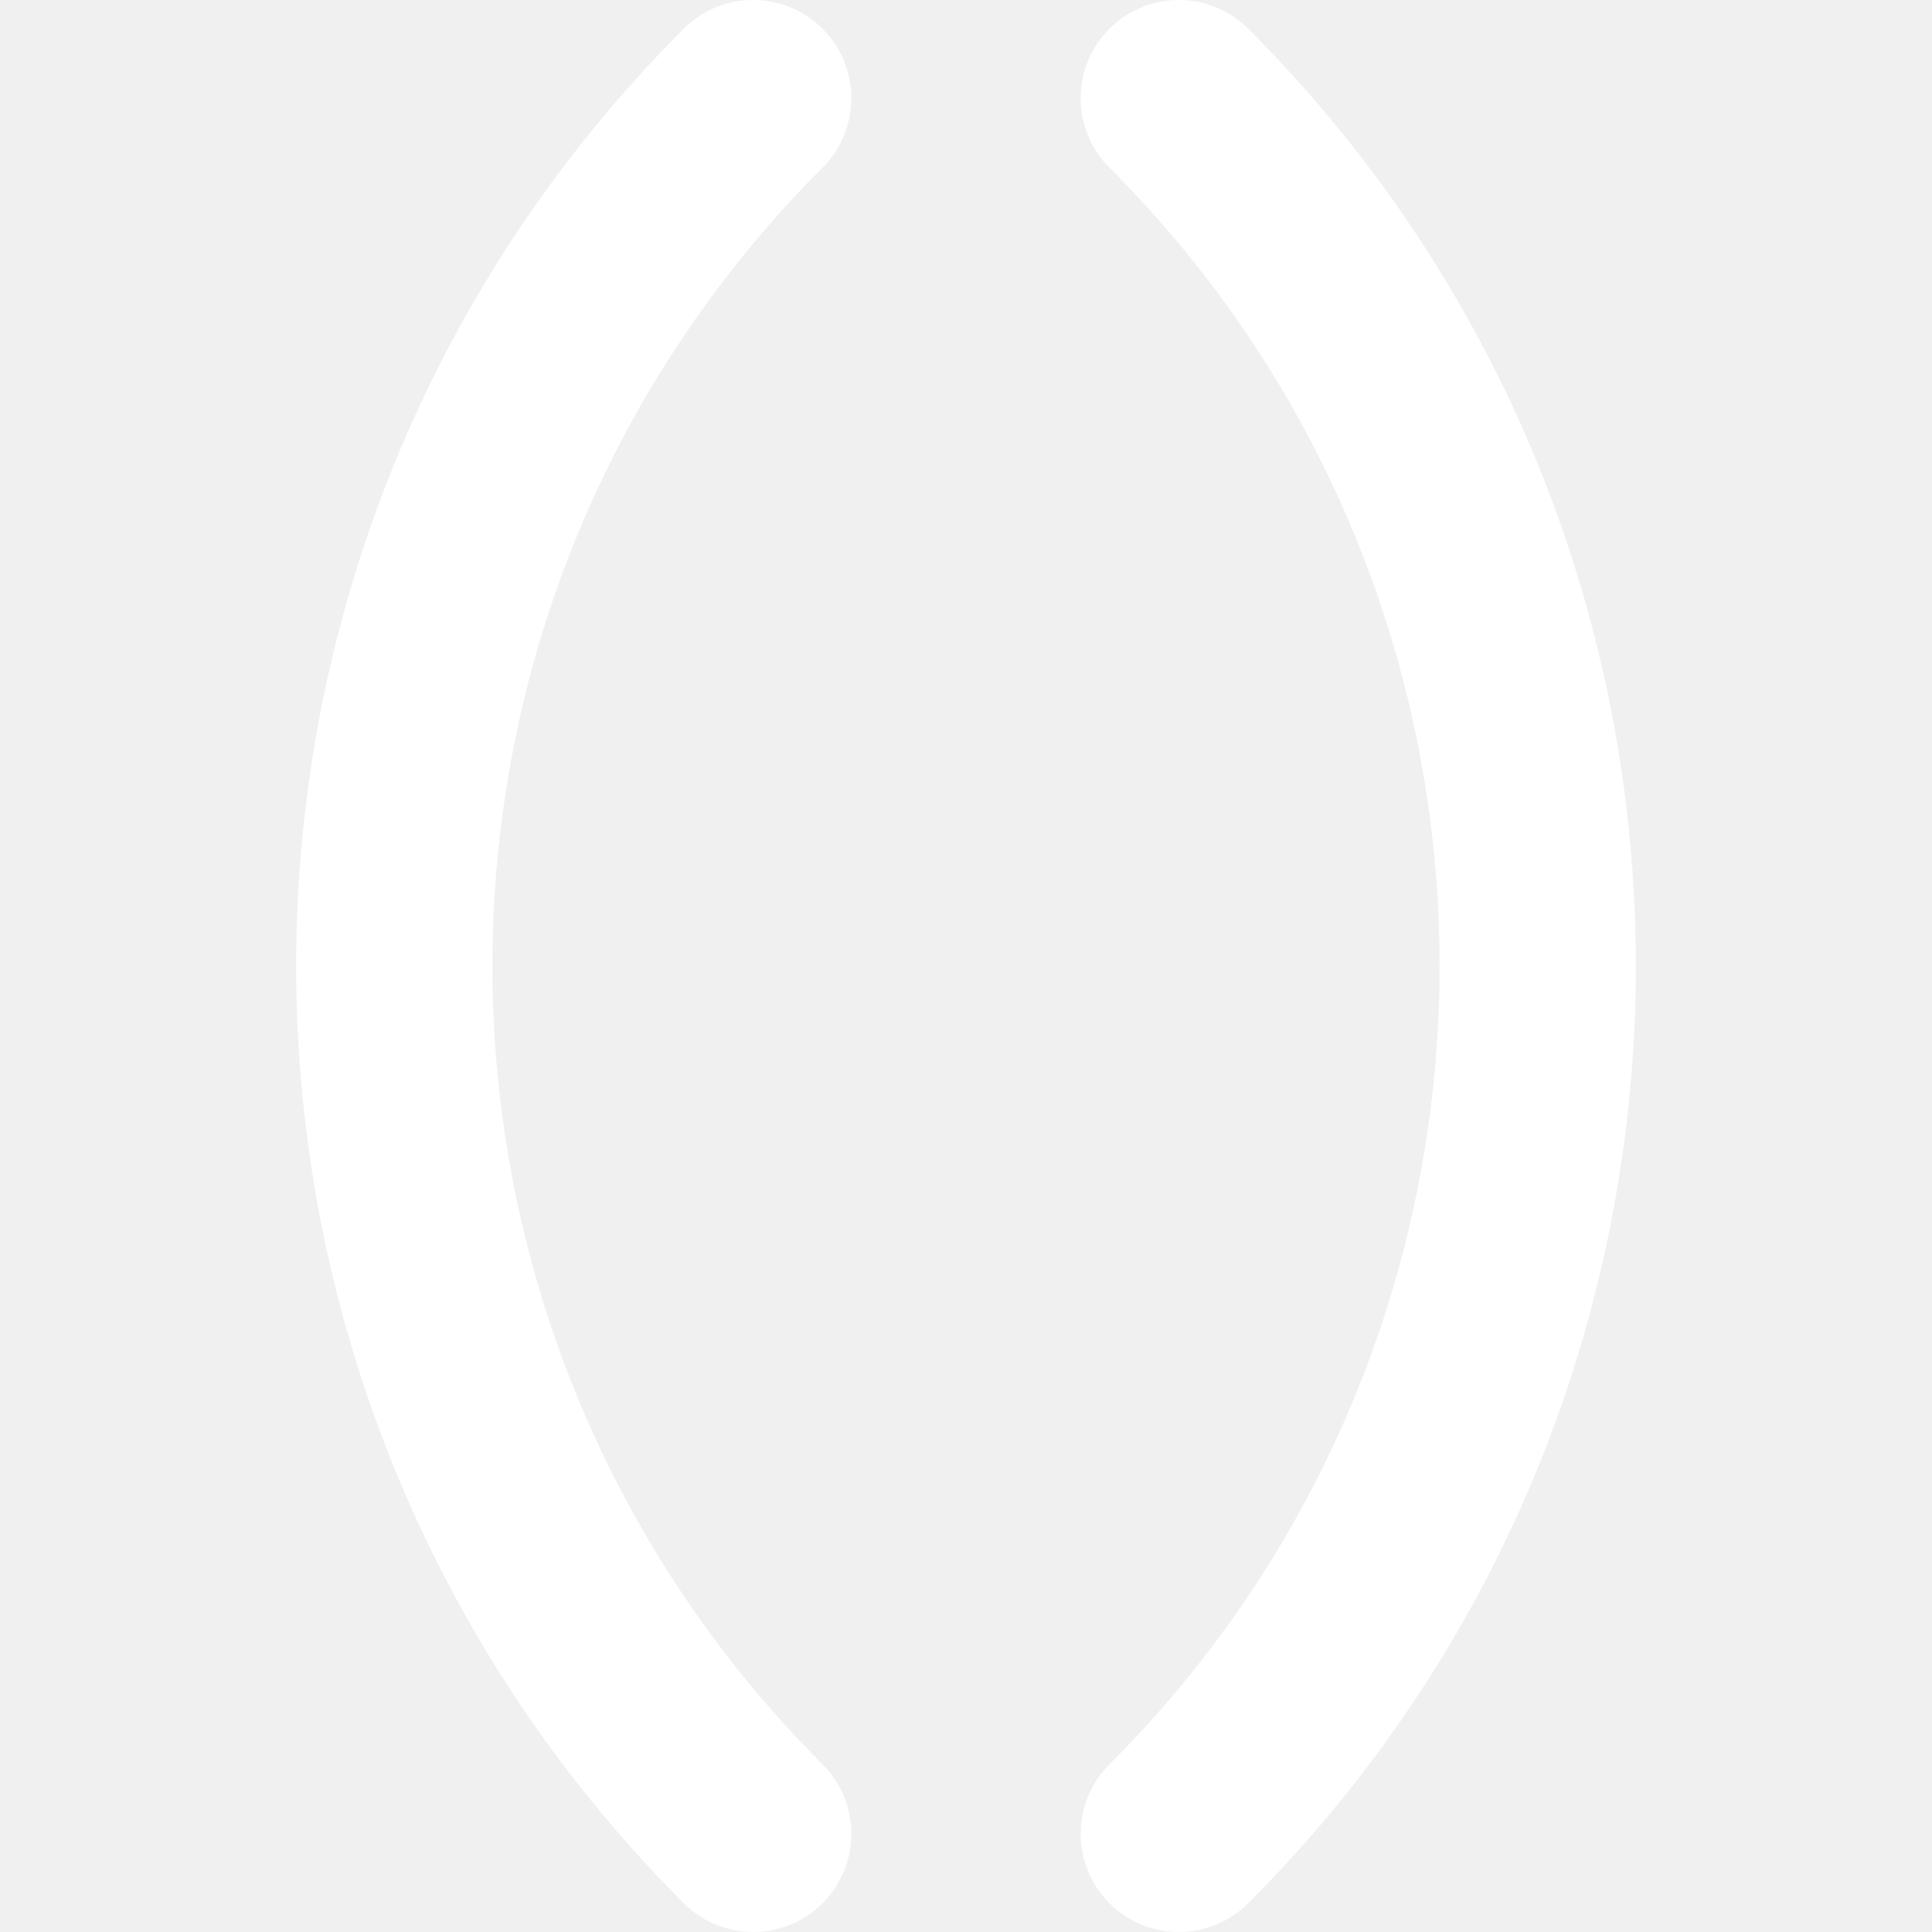
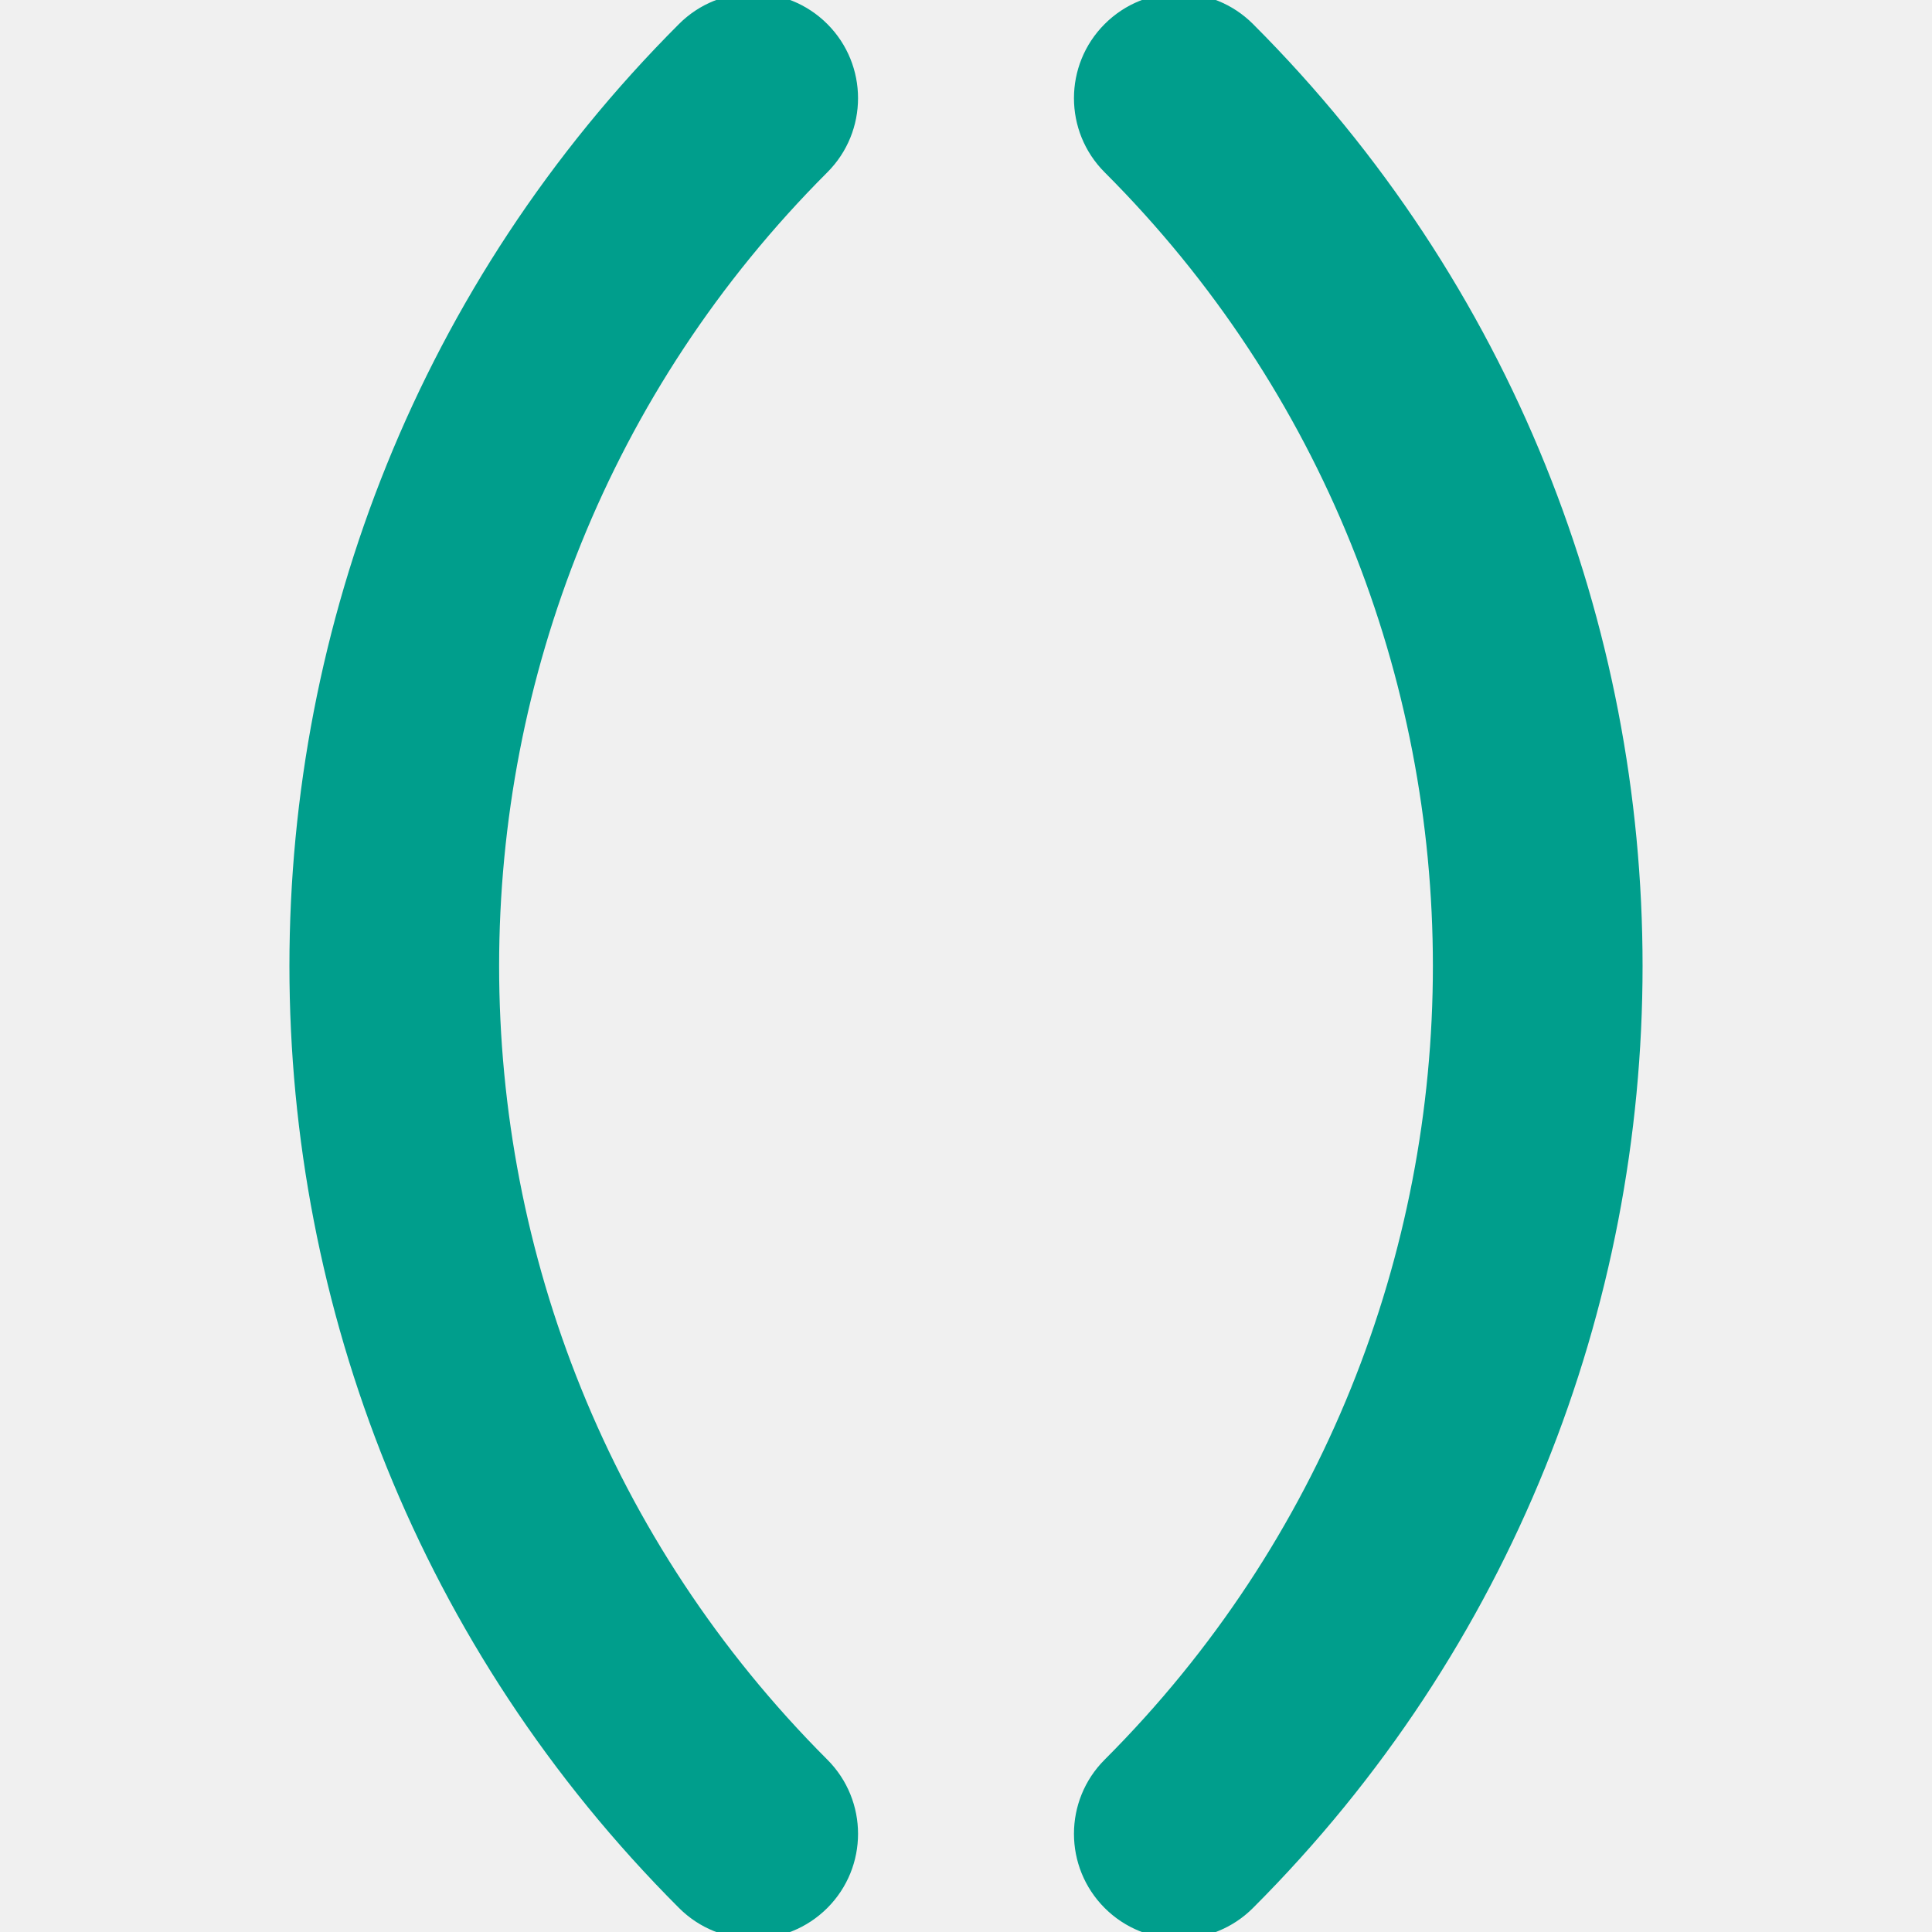
- <svg xmlns="http://www.w3.org/2000/svg" version="1.1" id="Capa_1" x="0px" y="0px" width="143.811px" height="143.812px" viewBox="0 0 143.811 143.812" style="enable-background:new 0 0 143.811 143.812;" xml:space="preserve">
-   <path style="fill:#ffffff" d="M61.229,2.141c-2.855-2.855-7.479-2.855-10.334,0c-38.468,38.468-38.468,101.06,0,139.527    c1.428,1.429,3.298,2.143,5.167,2.143s3.739-0.714,5.167-2.14c2.855-2.854,2.855-7.481,0-10.337    c-32.768-32.771-32.768-86.089,0-118.859C64.083,9.623,64.083,4.996,61.229,2.141z" />
-   <path style="fill:#ffffff" d="M82.583,141.673c1.427,1.425,3.298,2.139,5.166,2.139c1.869,0,3.739-0.714,5.167-2.143    c38.469-38.468,38.469-101.059,0-139.527c-2.854-2.855-7.479-2.855-10.333,0c-2.854,2.853-2.854,7.481,0,10.334    c32.769,32.77,32.769,86.087,0,118.859C79.729,134.188,79.729,138.816,82.583,141.673z" />
+ <svg xmlns="http://www.w3.org/2000/svg" version="1.1" id="Capa_1" x="0px" y="0px" width="143.811px" height="143.812px" viewBox="0 0 143.811 143.812" style="enable-background:new 0 0 143.811 143.812;" xml:space="preserve" fill="#009e8c" stroke="#009e8c">
+   <g>
+     <g>
+       <path d="M61.229,2.141c-2.855-2.855-7.479-2.855-10.334,0c-38.468,38.468-38.468,101.06,0,139.527    c1.428,1.429,3.298,2.143,5.167,2.143s3.739-0.714,5.167-2.14c2.855-2.854,2.855-7.481,0-10.337    c-32.768-32.771-32.768-86.089,0-118.859C64.083,9.623,64.083,4.996,61.229,2.141z" />
+       <path d="M82.583,141.673c1.427,1.425,3.298,2.139,5.166,2.139c1.869,0,3.739-0.714,5.167-2.143    c38.469-38.468,38.469-101.059,0-139.527c-2.854-2.855-7.479-2.855-10.333,0c-2.854,2.853-2.854,7.481,0,10.334    c32.769,32.77,32.769,86.087,0,118.859C79.729,134.188,79.729,138.816,82.583,141.673z" />
+     </g>
+   </g>
+   <g>
+ </g>
+   <g>
+ </g>
+   <g>
+ </g>
+   <g>
+ </g>
+   <g>
+ </g>
+   <g>
+ </g>
+   <g>
+ </g>
+   <g>
+ </g>
+   <g>
+ </g>
+   <g>
+ </g>
+   <g>
+ </g>
+   <g>
+ </g>
+   <g>
+ </g>
+   <g>
+ </g>
+   <g>
+ </g>
</svg>
